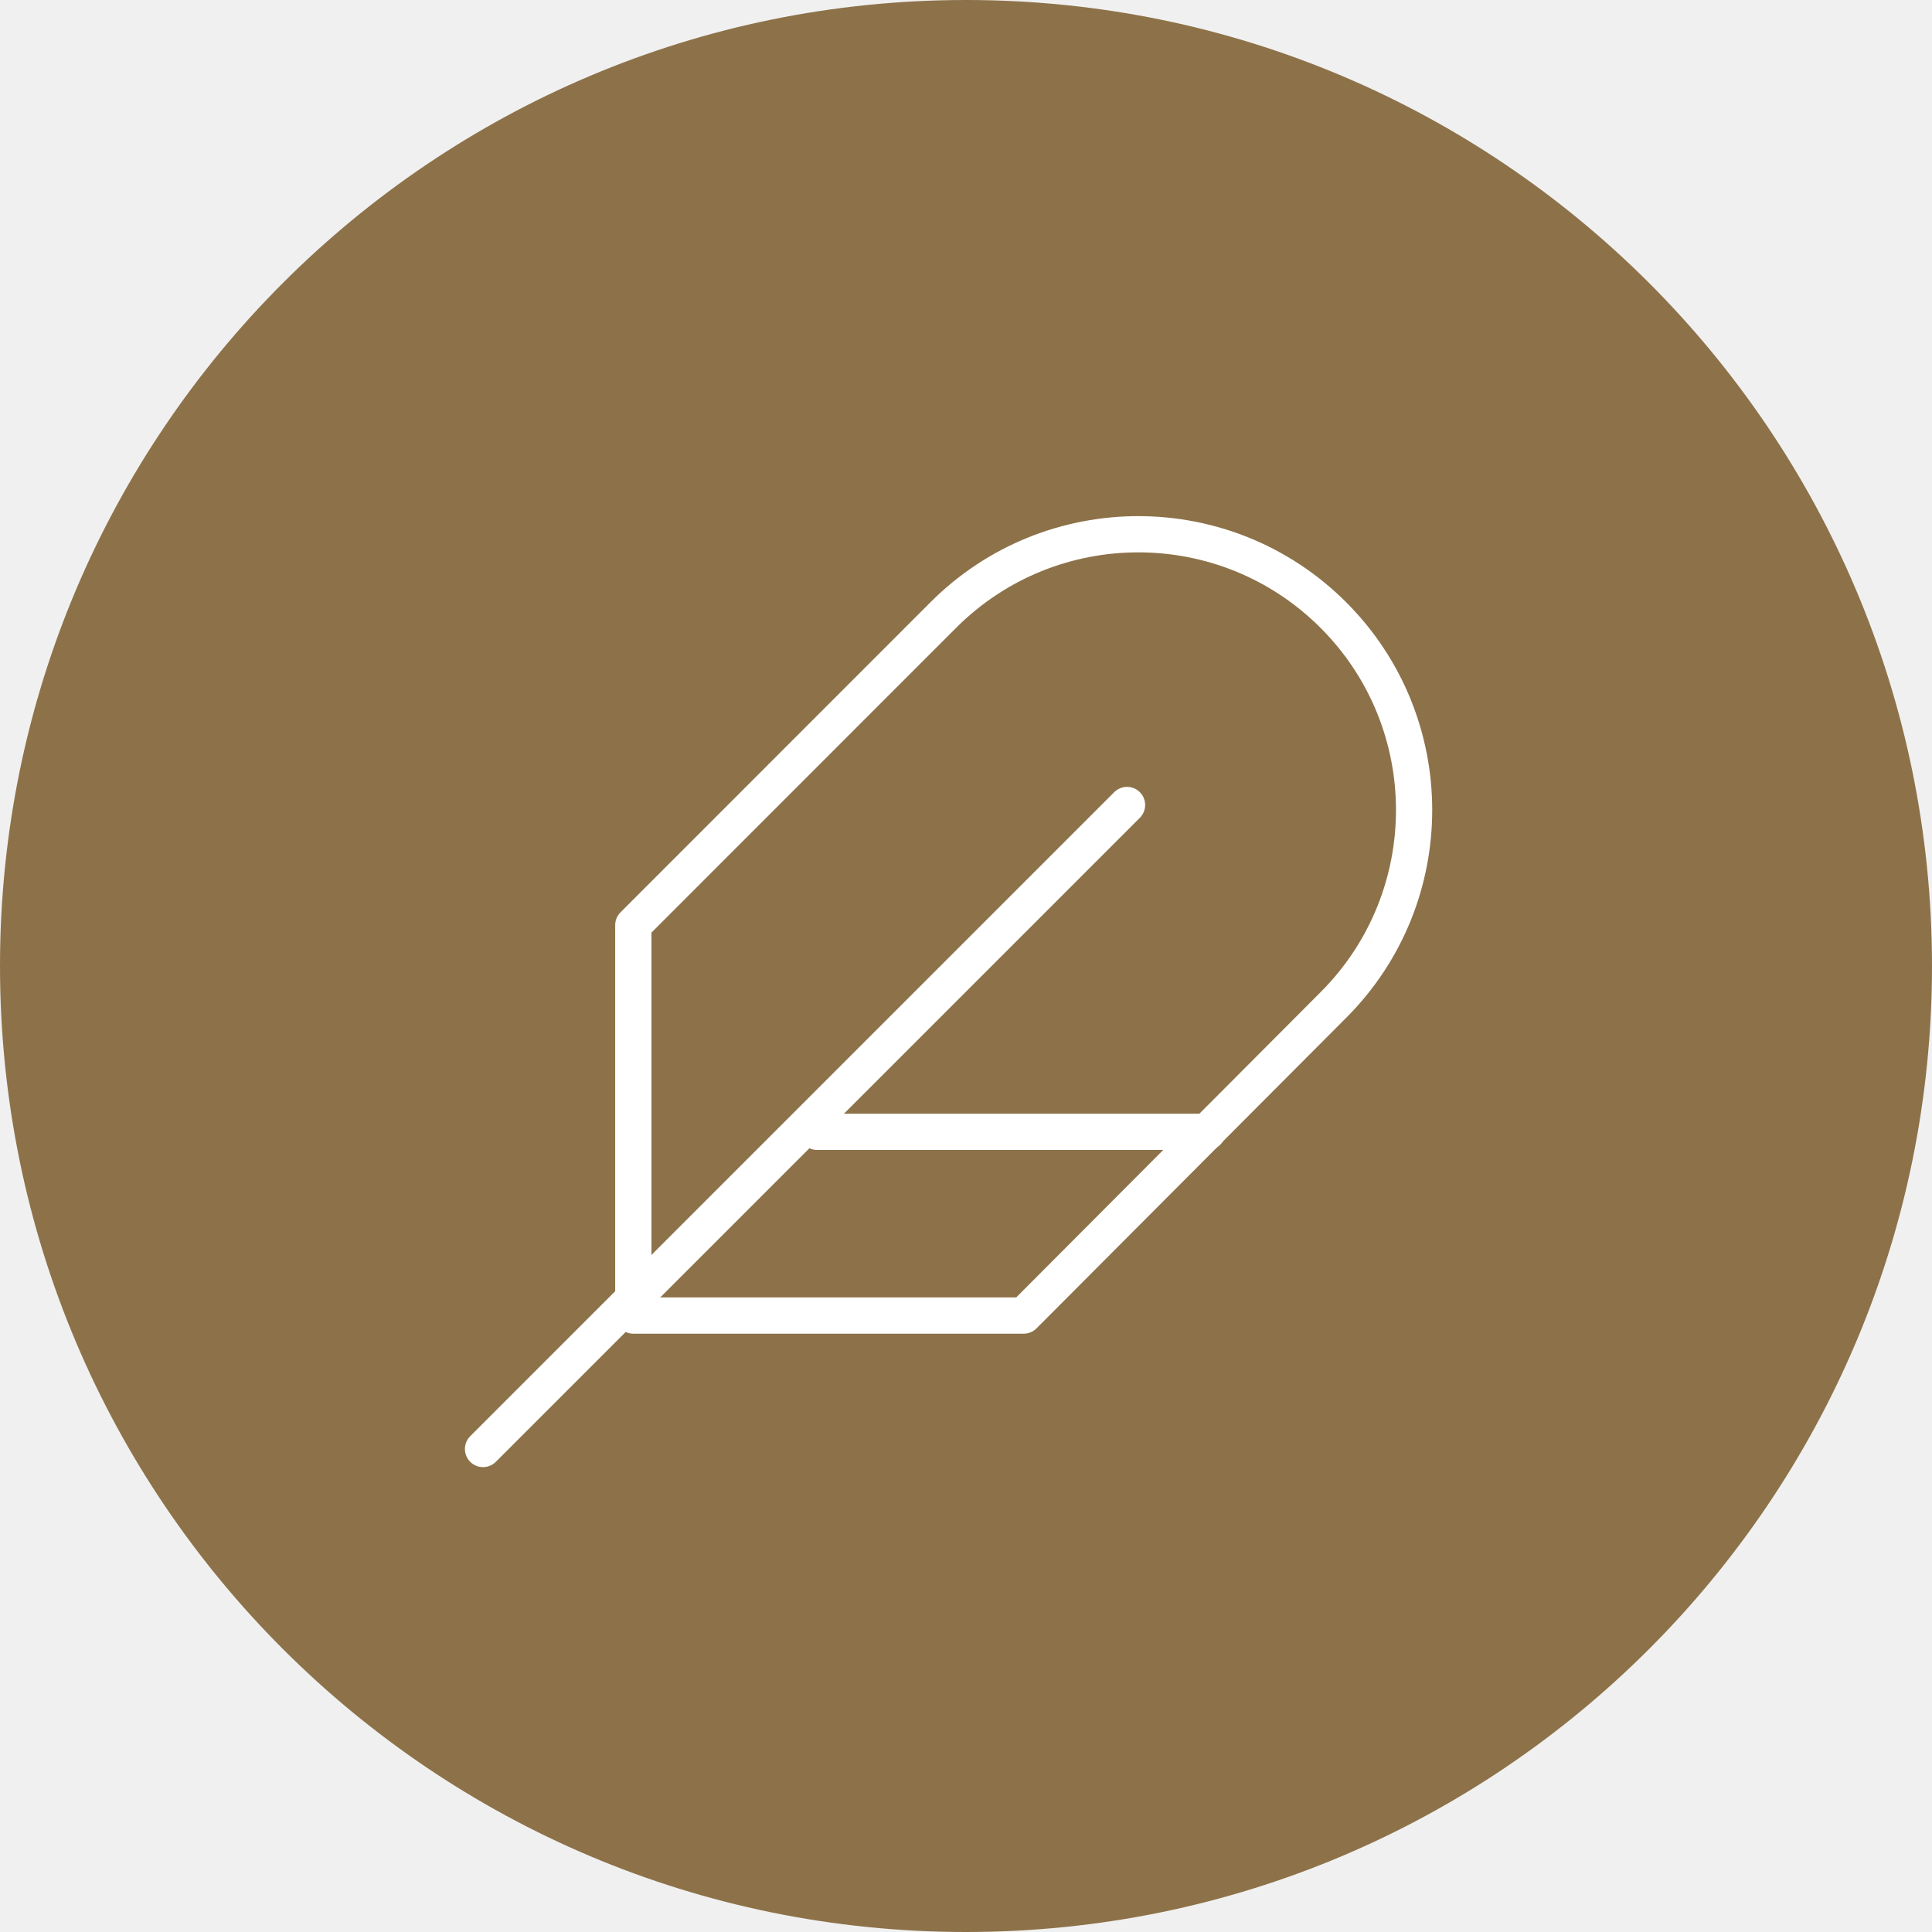
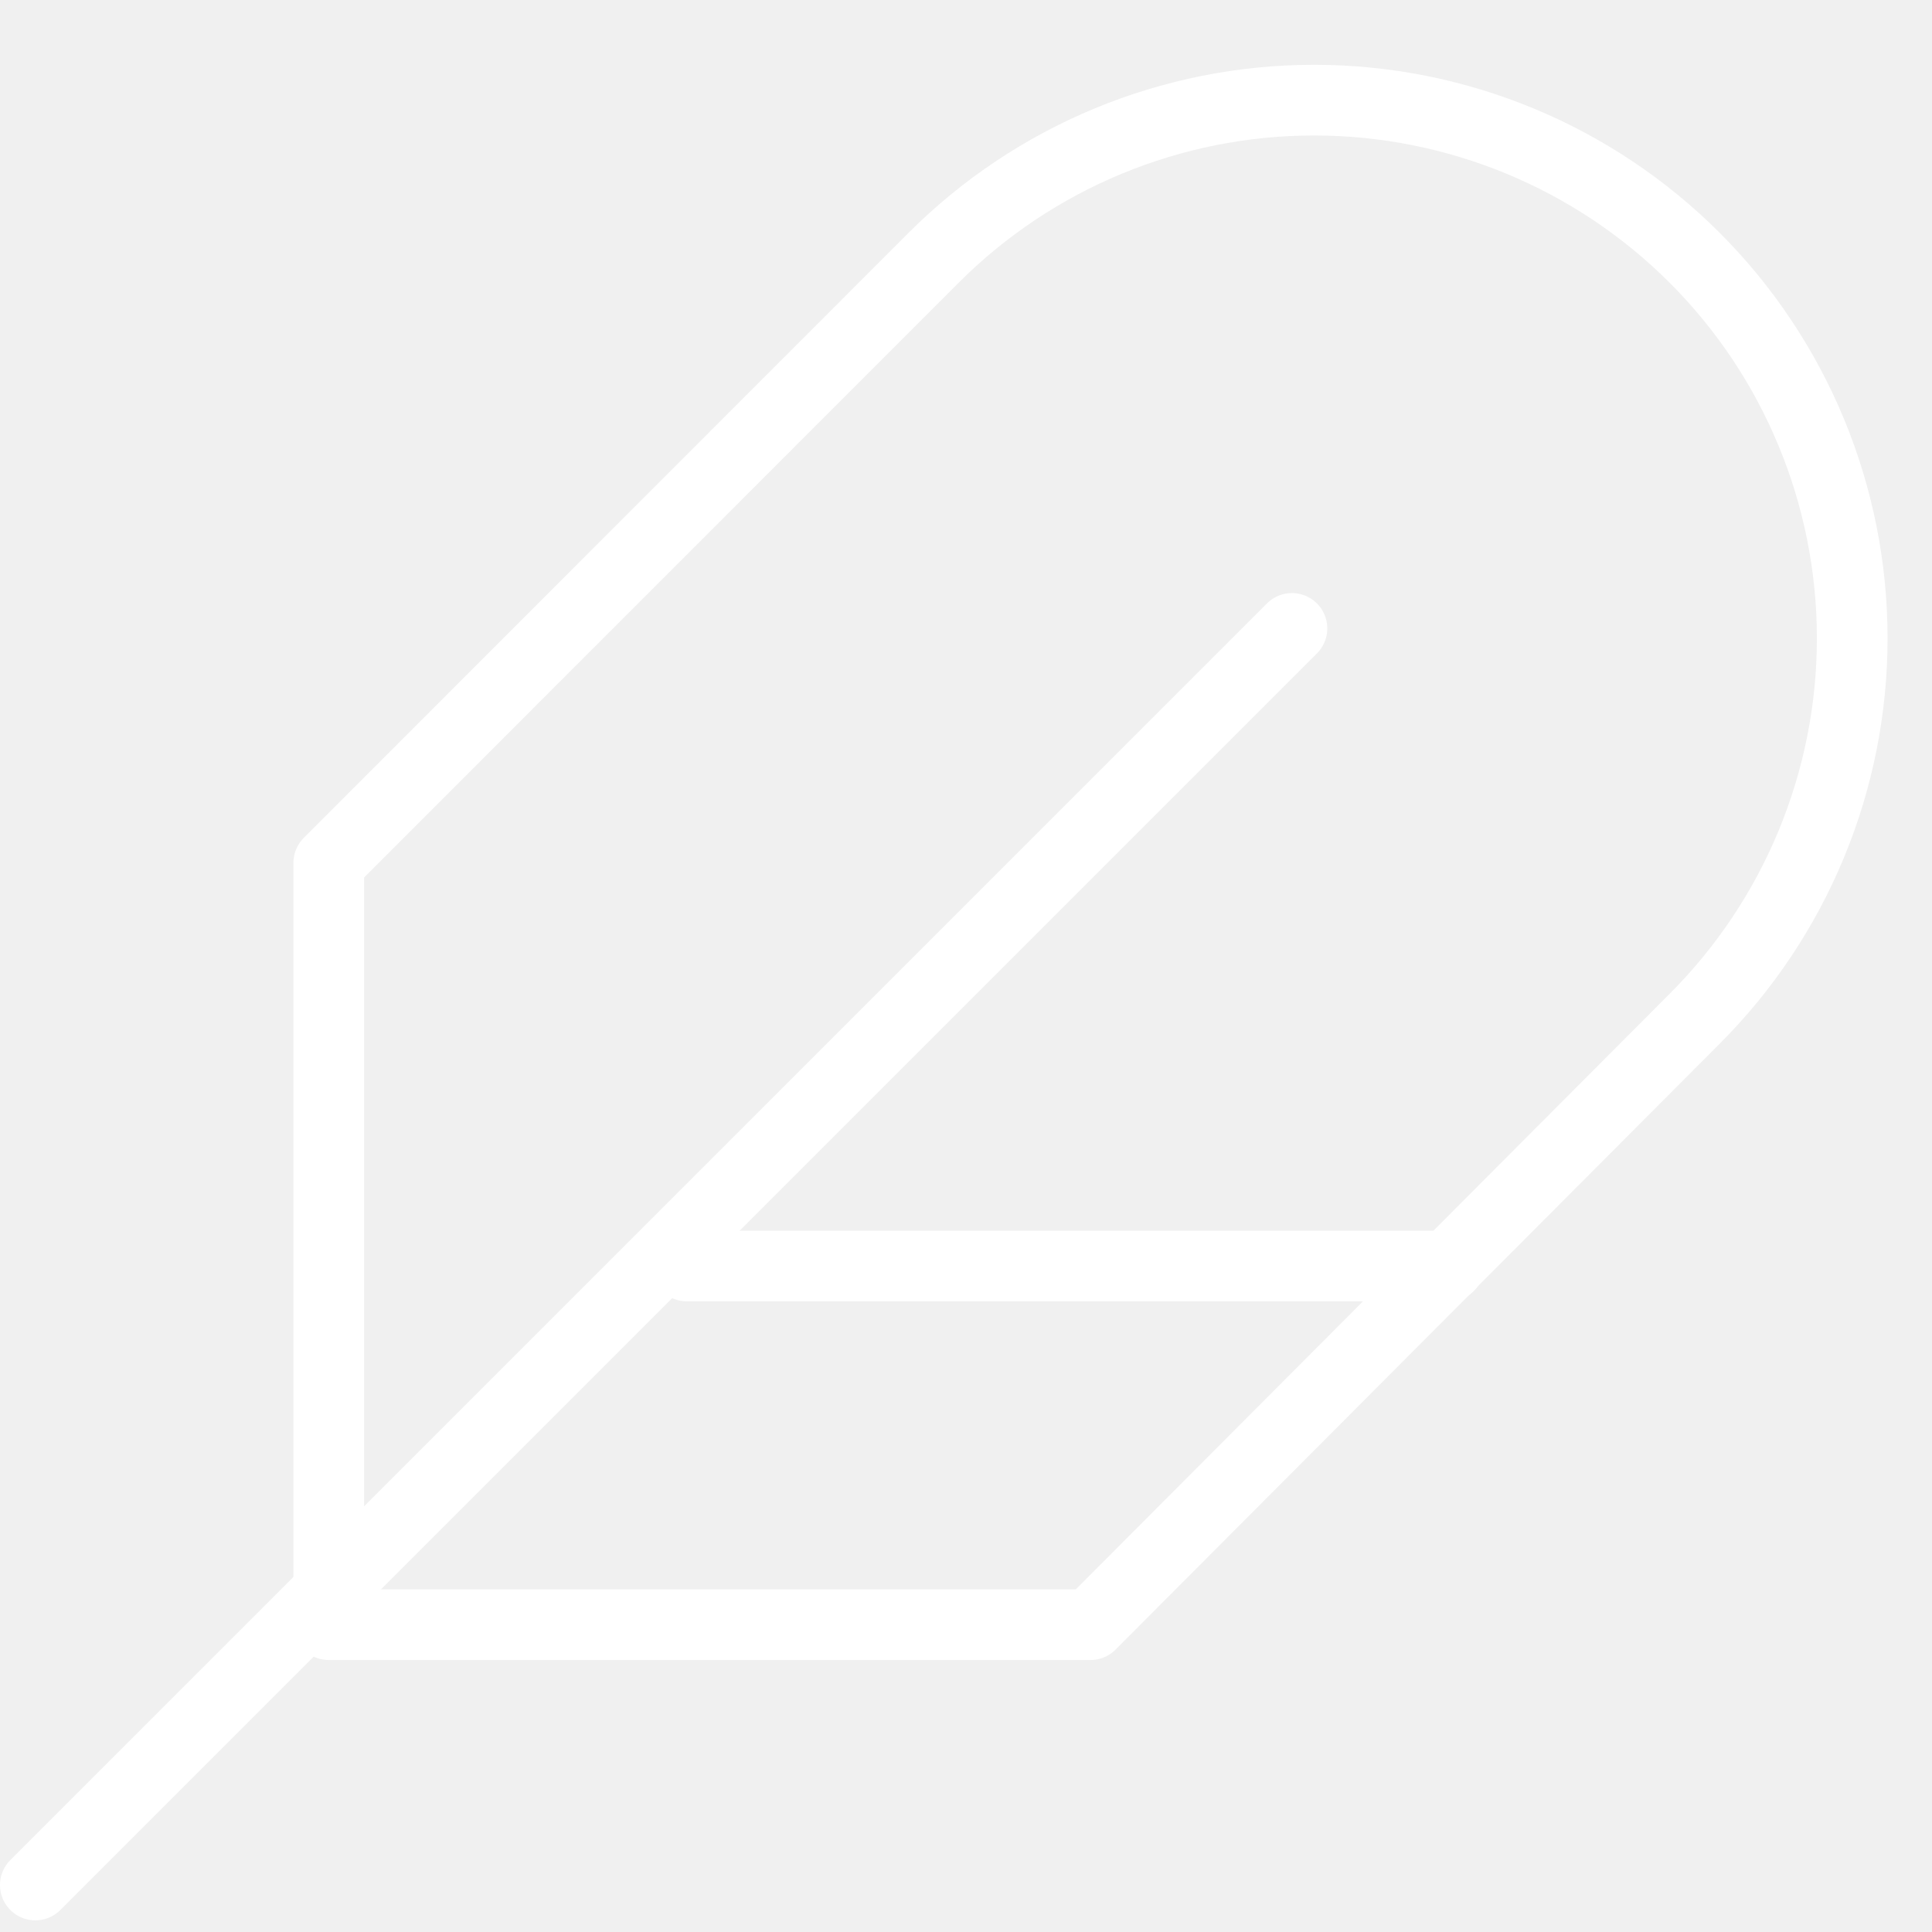
- <svg xmlns="http://www.w3.org/2000/svg" width="80" height="80" viewBox="0 0 80 80">
-   <g transform="translate(-70.743 4456.583)">
-     <circle cx="40" cy="40" r="40" transform="translate(70.743 -4456.583)" fill="#8d7249" />
-     <path d="M33.986,21.484a11.419,11.419,0,0,0-16.15-16.15L5,18.175V34.342H21.165Z" transform="translate(91.967 -4436.45)" fill="none" stroke="#fff" stroke-linecap="round" stroke-linejoin="round" stroke-width="1.5" />
-     <line x1="26.667" y2="26.667" transform="translate(90.744 -4423.25)" fill="none" stroke="#fff" stroke-linecap="round" stroke-linejoin="round" stroke-width="1.5" />
-     <line x1="16.168" transform="translate(104.574 -4409.717)" fill="none" stroke="#fff" stroke-linecap="round" stroke-linejoin="round" stroke-width="1.5" />
-   </g>
+ <svg xmlns="http://www.w3.org/2000/svg" width="41" height="41" viewBox="0 0 41 41" fill="none">
+   <path d="M35.963 21.62C38.104 19.478 39.307 16.573 39.307 13.545C39.307 10.516 38.104 7.611 35.963 5.47C33.821 3.328 30.916 2.125 27.888 2.125C24.859 2.125 21.954 3.328 19.813 5.47L6.977 18.311V34.478H23.142L35.963 21.62Z" stroke="white" stroke-width="1.5" stroke-linecap="round" stroke-linejoin="round" />
+   <path d="M27.417 13.336L0.75 40.003" stroke="white" stroke-width="1.5" stroke-linecap="round" stroke-linejoin="round" />
+   <path d="M30.746 26.867H14.578" stroke="white" stroke-width="1.5" stroke-linecap="round" stroke-linejoin="round" />
</svg>
